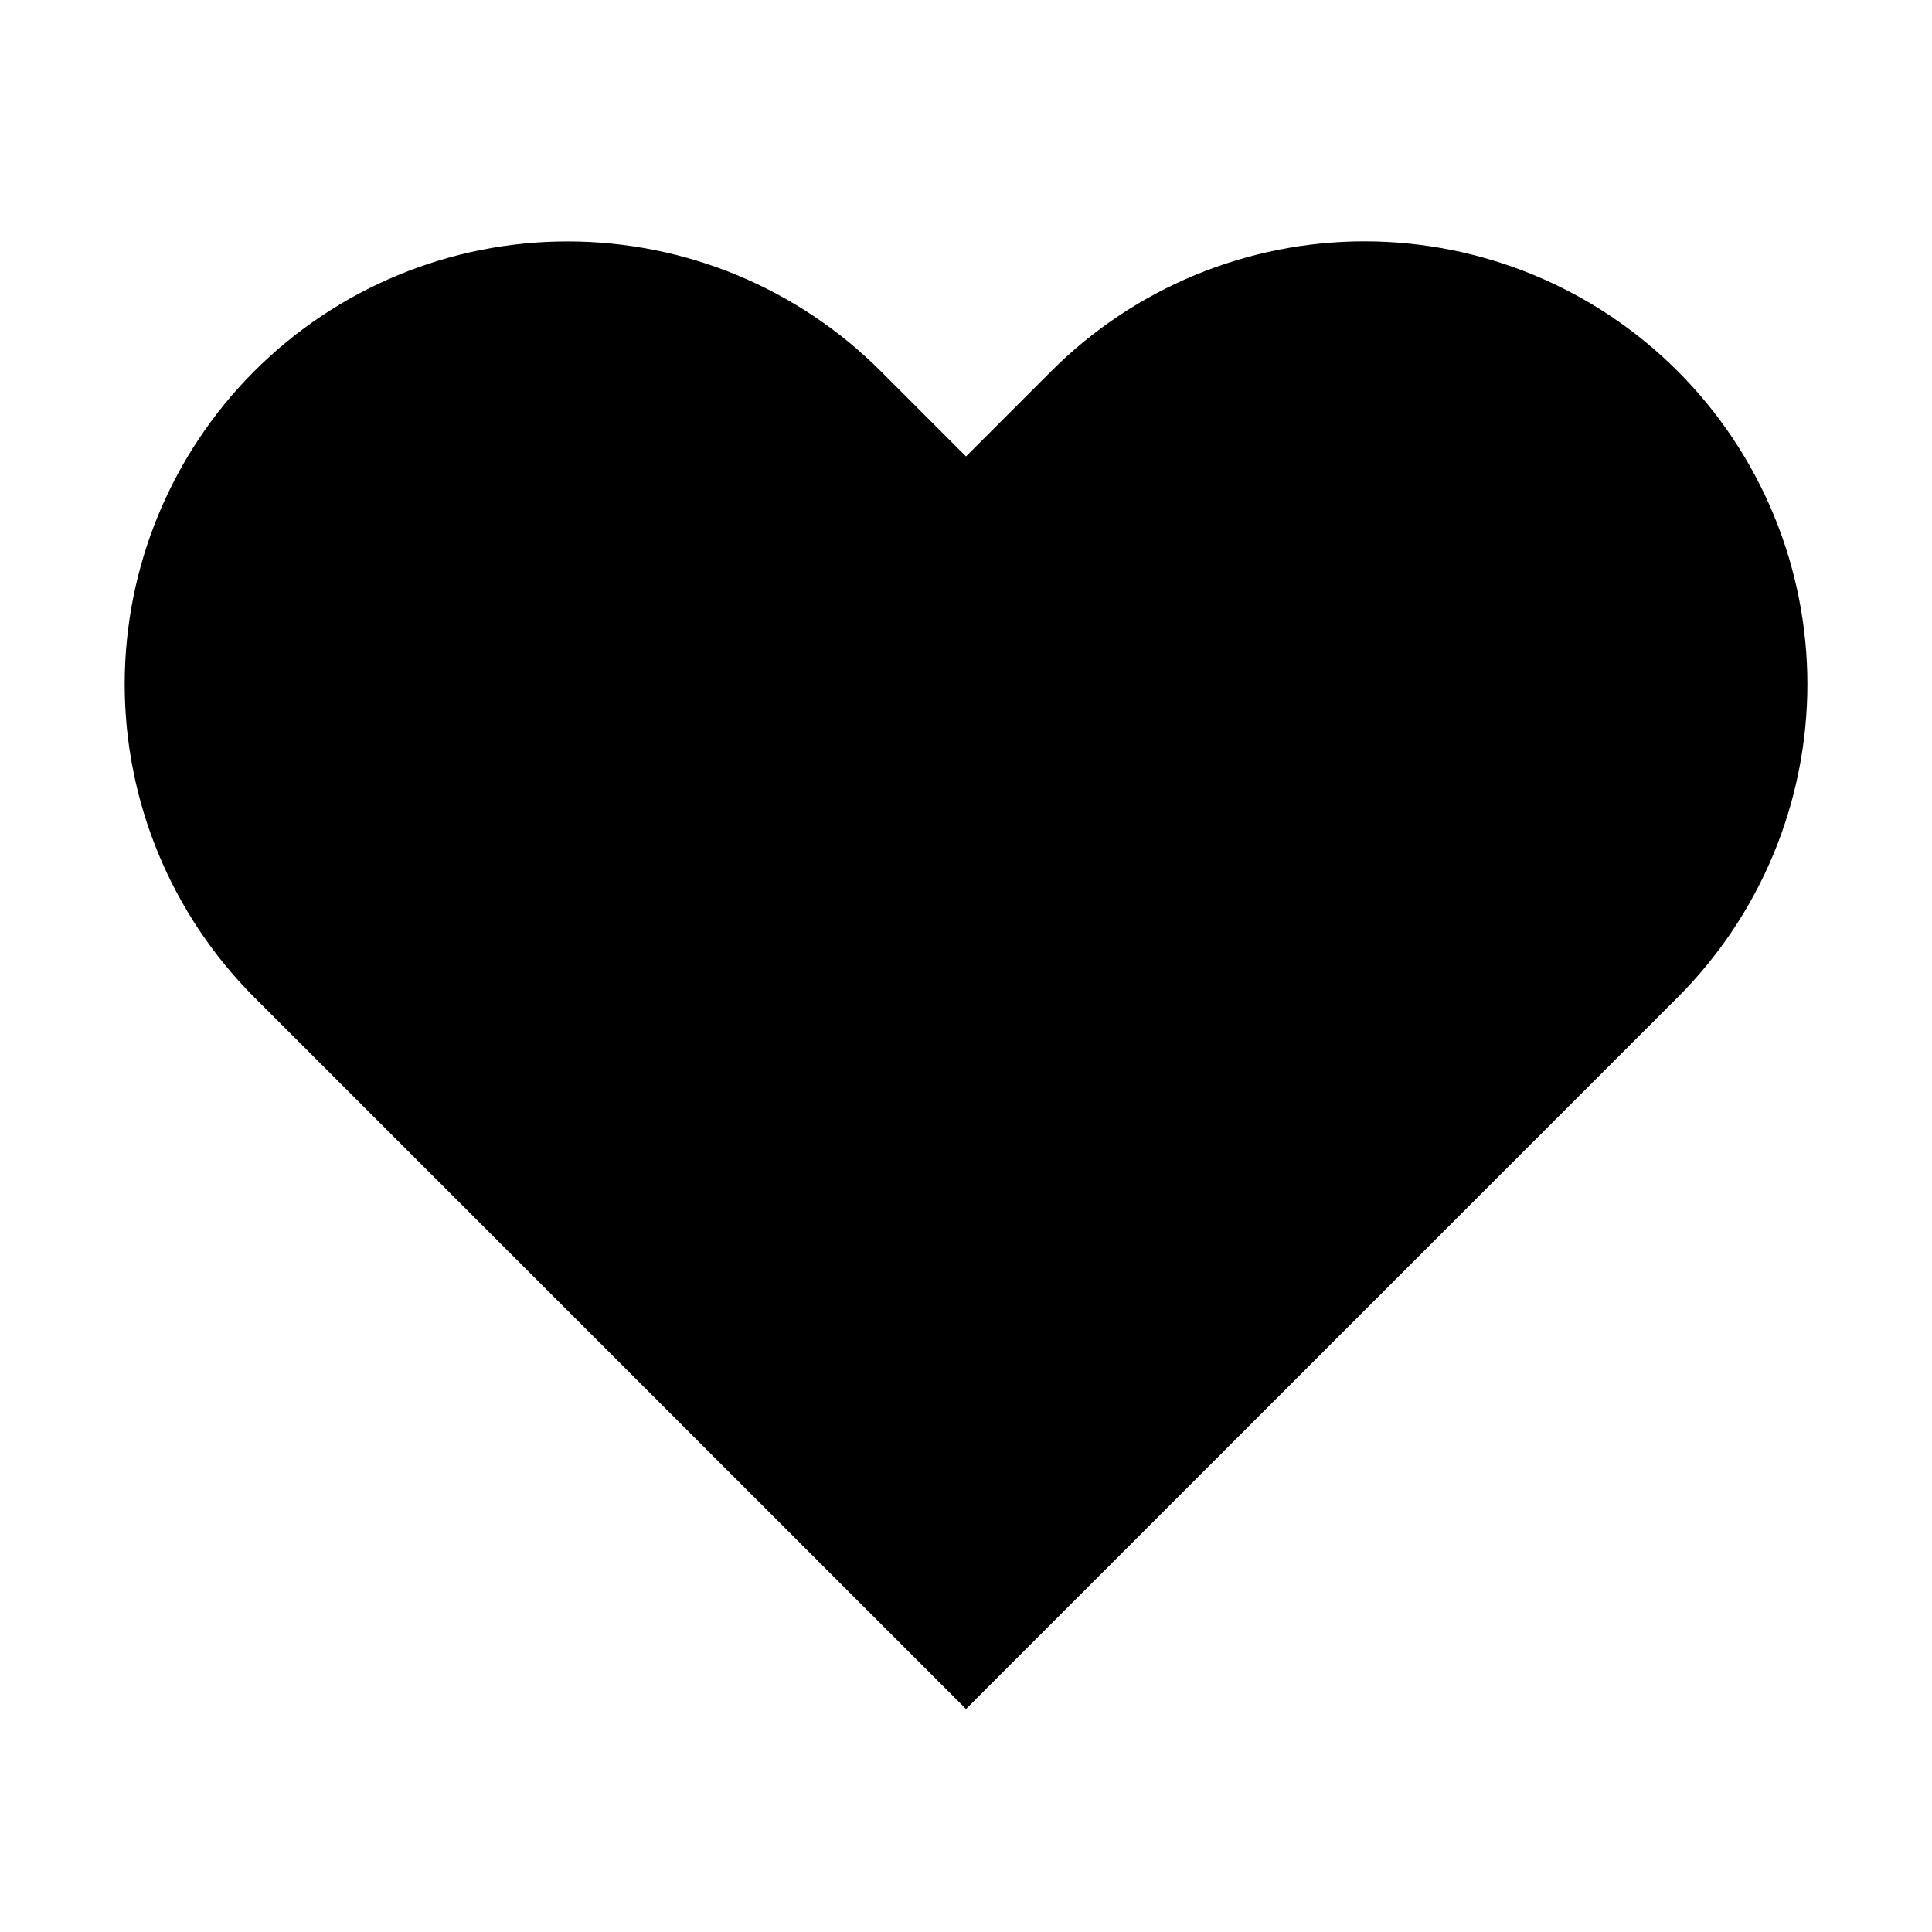
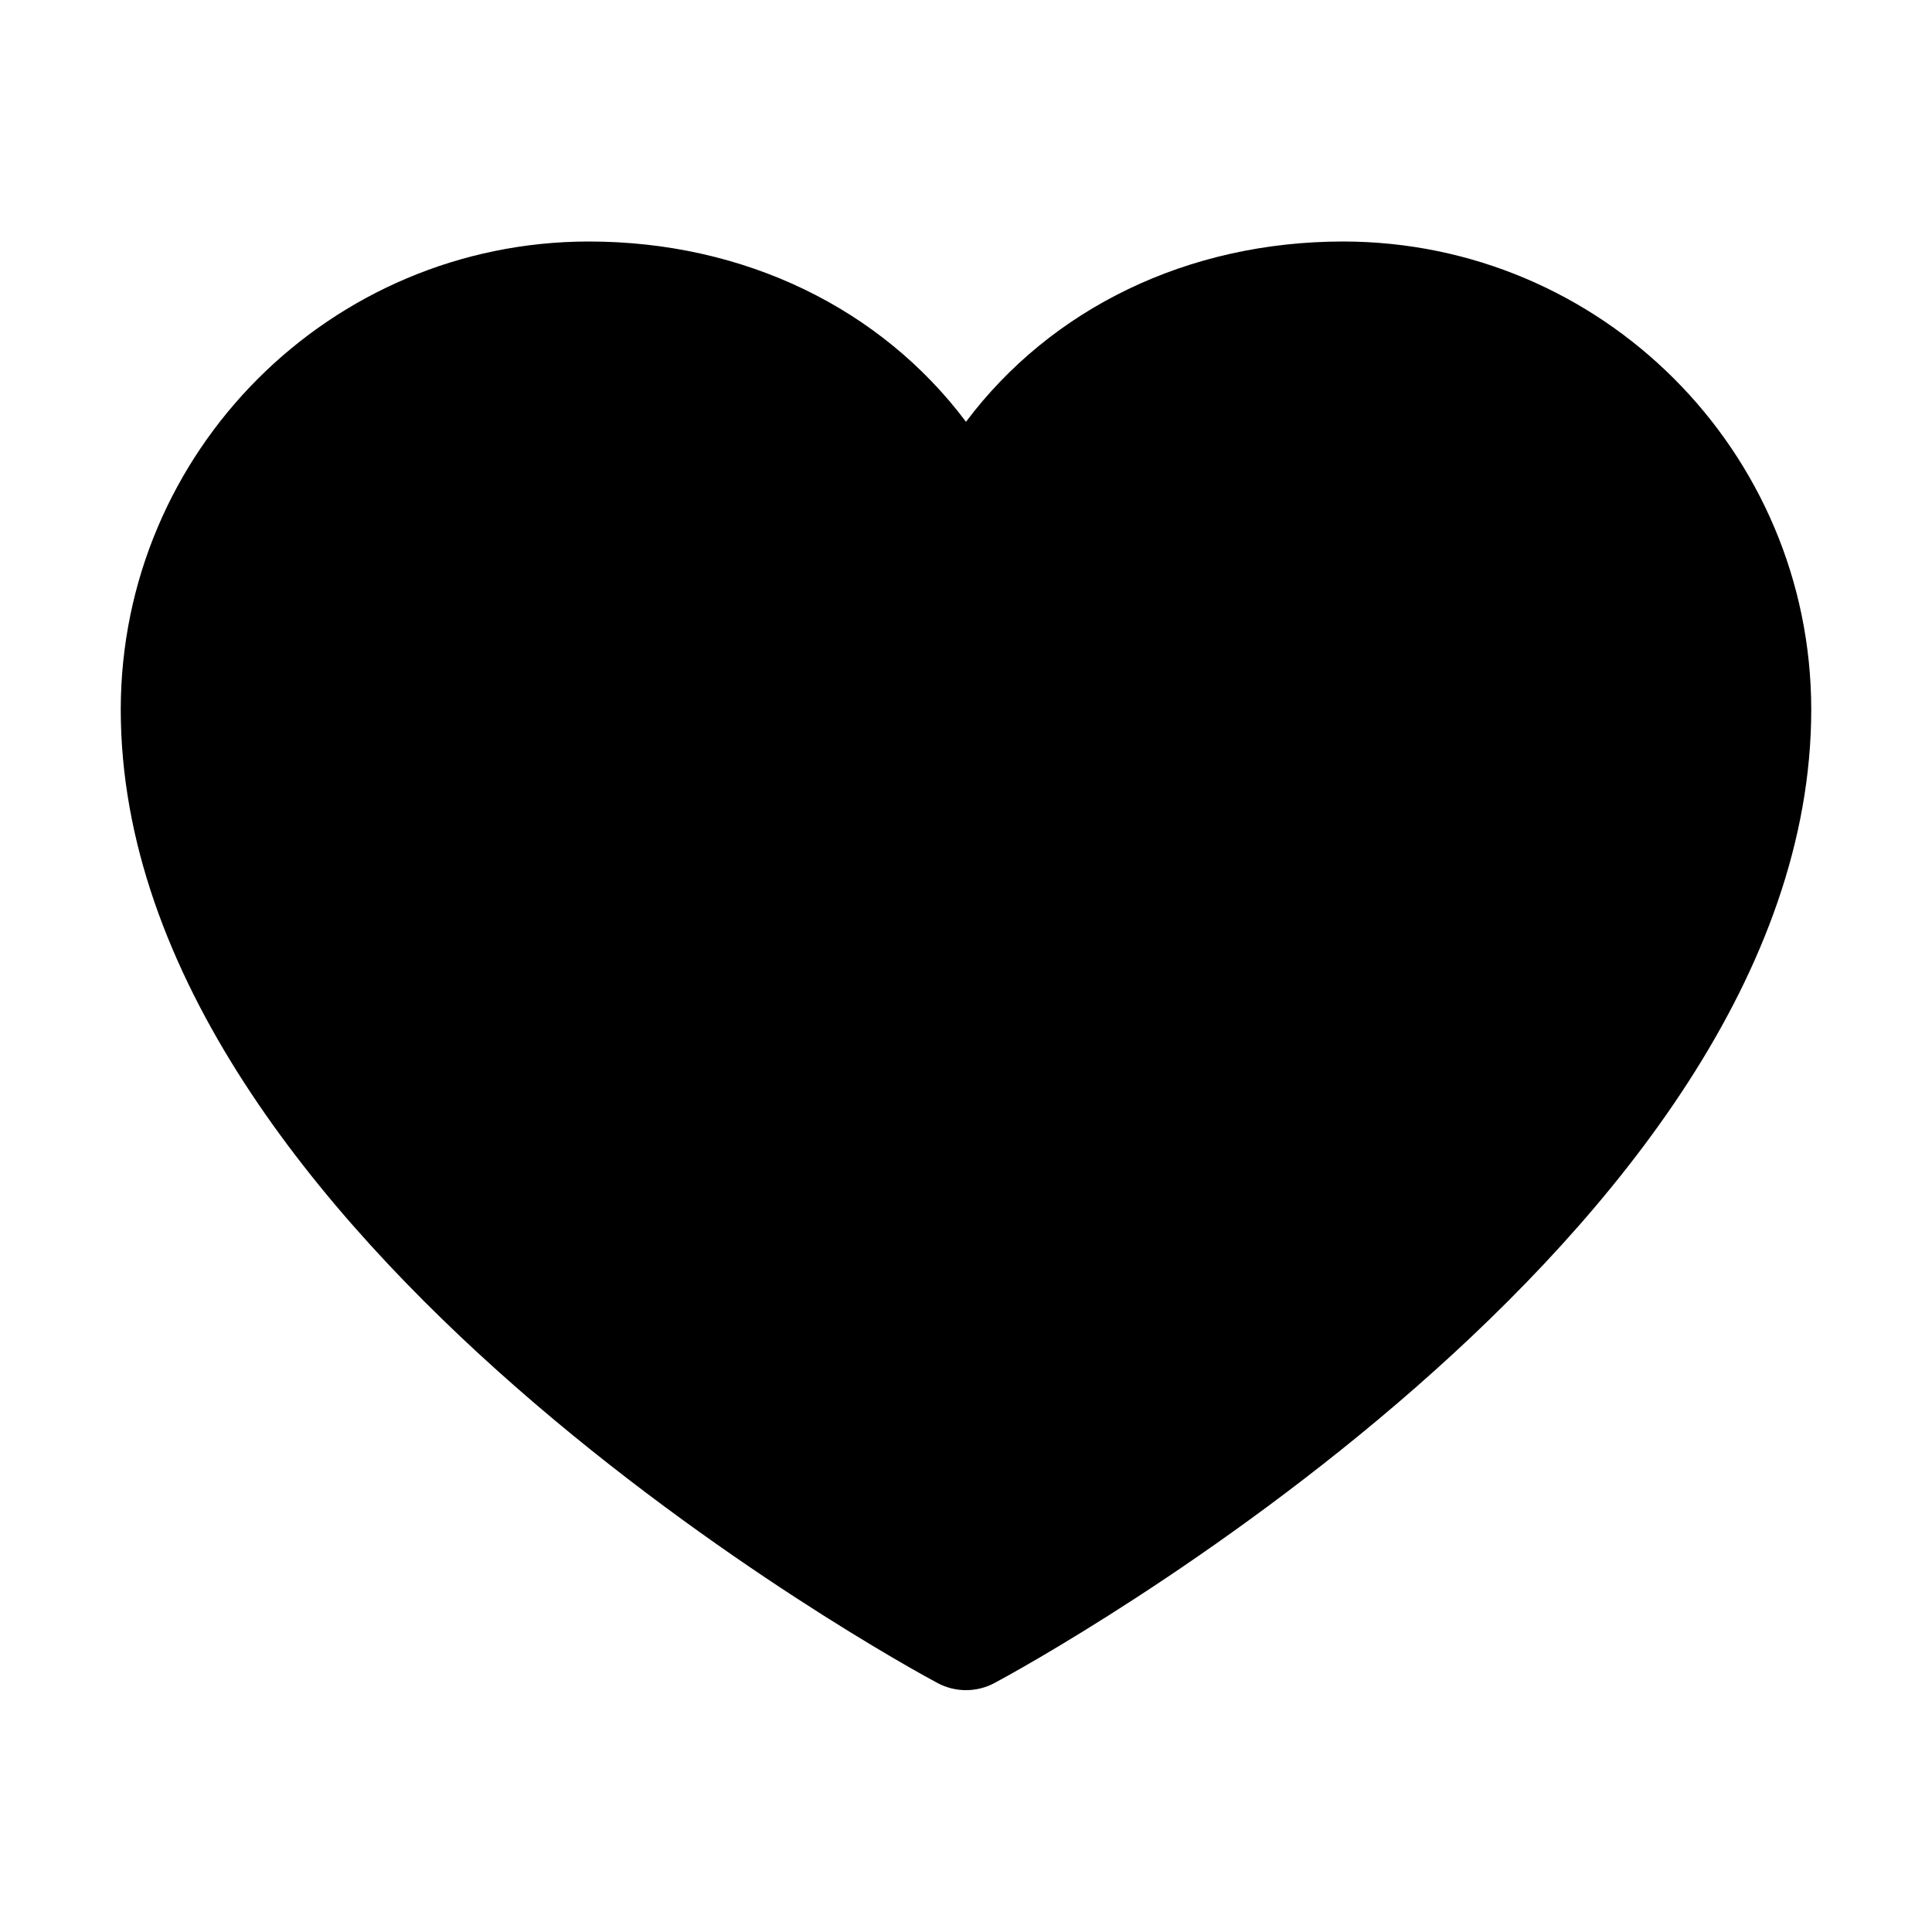
- <svg xmlns="http://www.w3.org/2000/svg" width="24" height="24" viewBox="0 0 24 24" fill="none">
-   <path d="M20.84 4.61C20.329 4.099 19.723 3.694 19.055 3.417C18.388 3.141 17.672 2.998 16.95 2.998C16.227 2.998 15.512 3.141 14.845 3.417C14.177 3.694 13.571 4.099 13.06 4.61L12 5.67L10.94 4.61C9.908 3.578 8.509 2.999 7.05 2.999C5.591 2.999 4.192 3.578 3.16 4.61C2.128 5.642 1.549 7.041 1.549 8.5C1.549 9.959 2.128 11.358 3.16 12.39L4.22 13.45L12 21.23L19.78 13.45L20.84 12.39C21.351 11.879 21.756 11.273 22.033 10.605C22.309 9.938 22.452 9.222 22.452 8.5C22.452 7.778 22.309 7.062 22.033 6.395C21.756 5.727 21.351 5.121 20.84 4.61Z" fill="currentColor" />
+ <svg xmlns="http://www.w3.org/2000/svg" width="200" height="200" viewBox="0 0 256 256">
+   <path fill="currentColor" d="M240 94c0 70-103.79 126.66-108.21 129a8 8 0 0 1-7.58 0C119.79 220.66 16 164 16 94a62.07 62.07 0 0 1 62-62c20.65 0 38.73 8.88 50 23.89C139.27 40.88 157.35 32 178 32a62.07 62.07 0 0 1 62 62Z" />
</svg>
